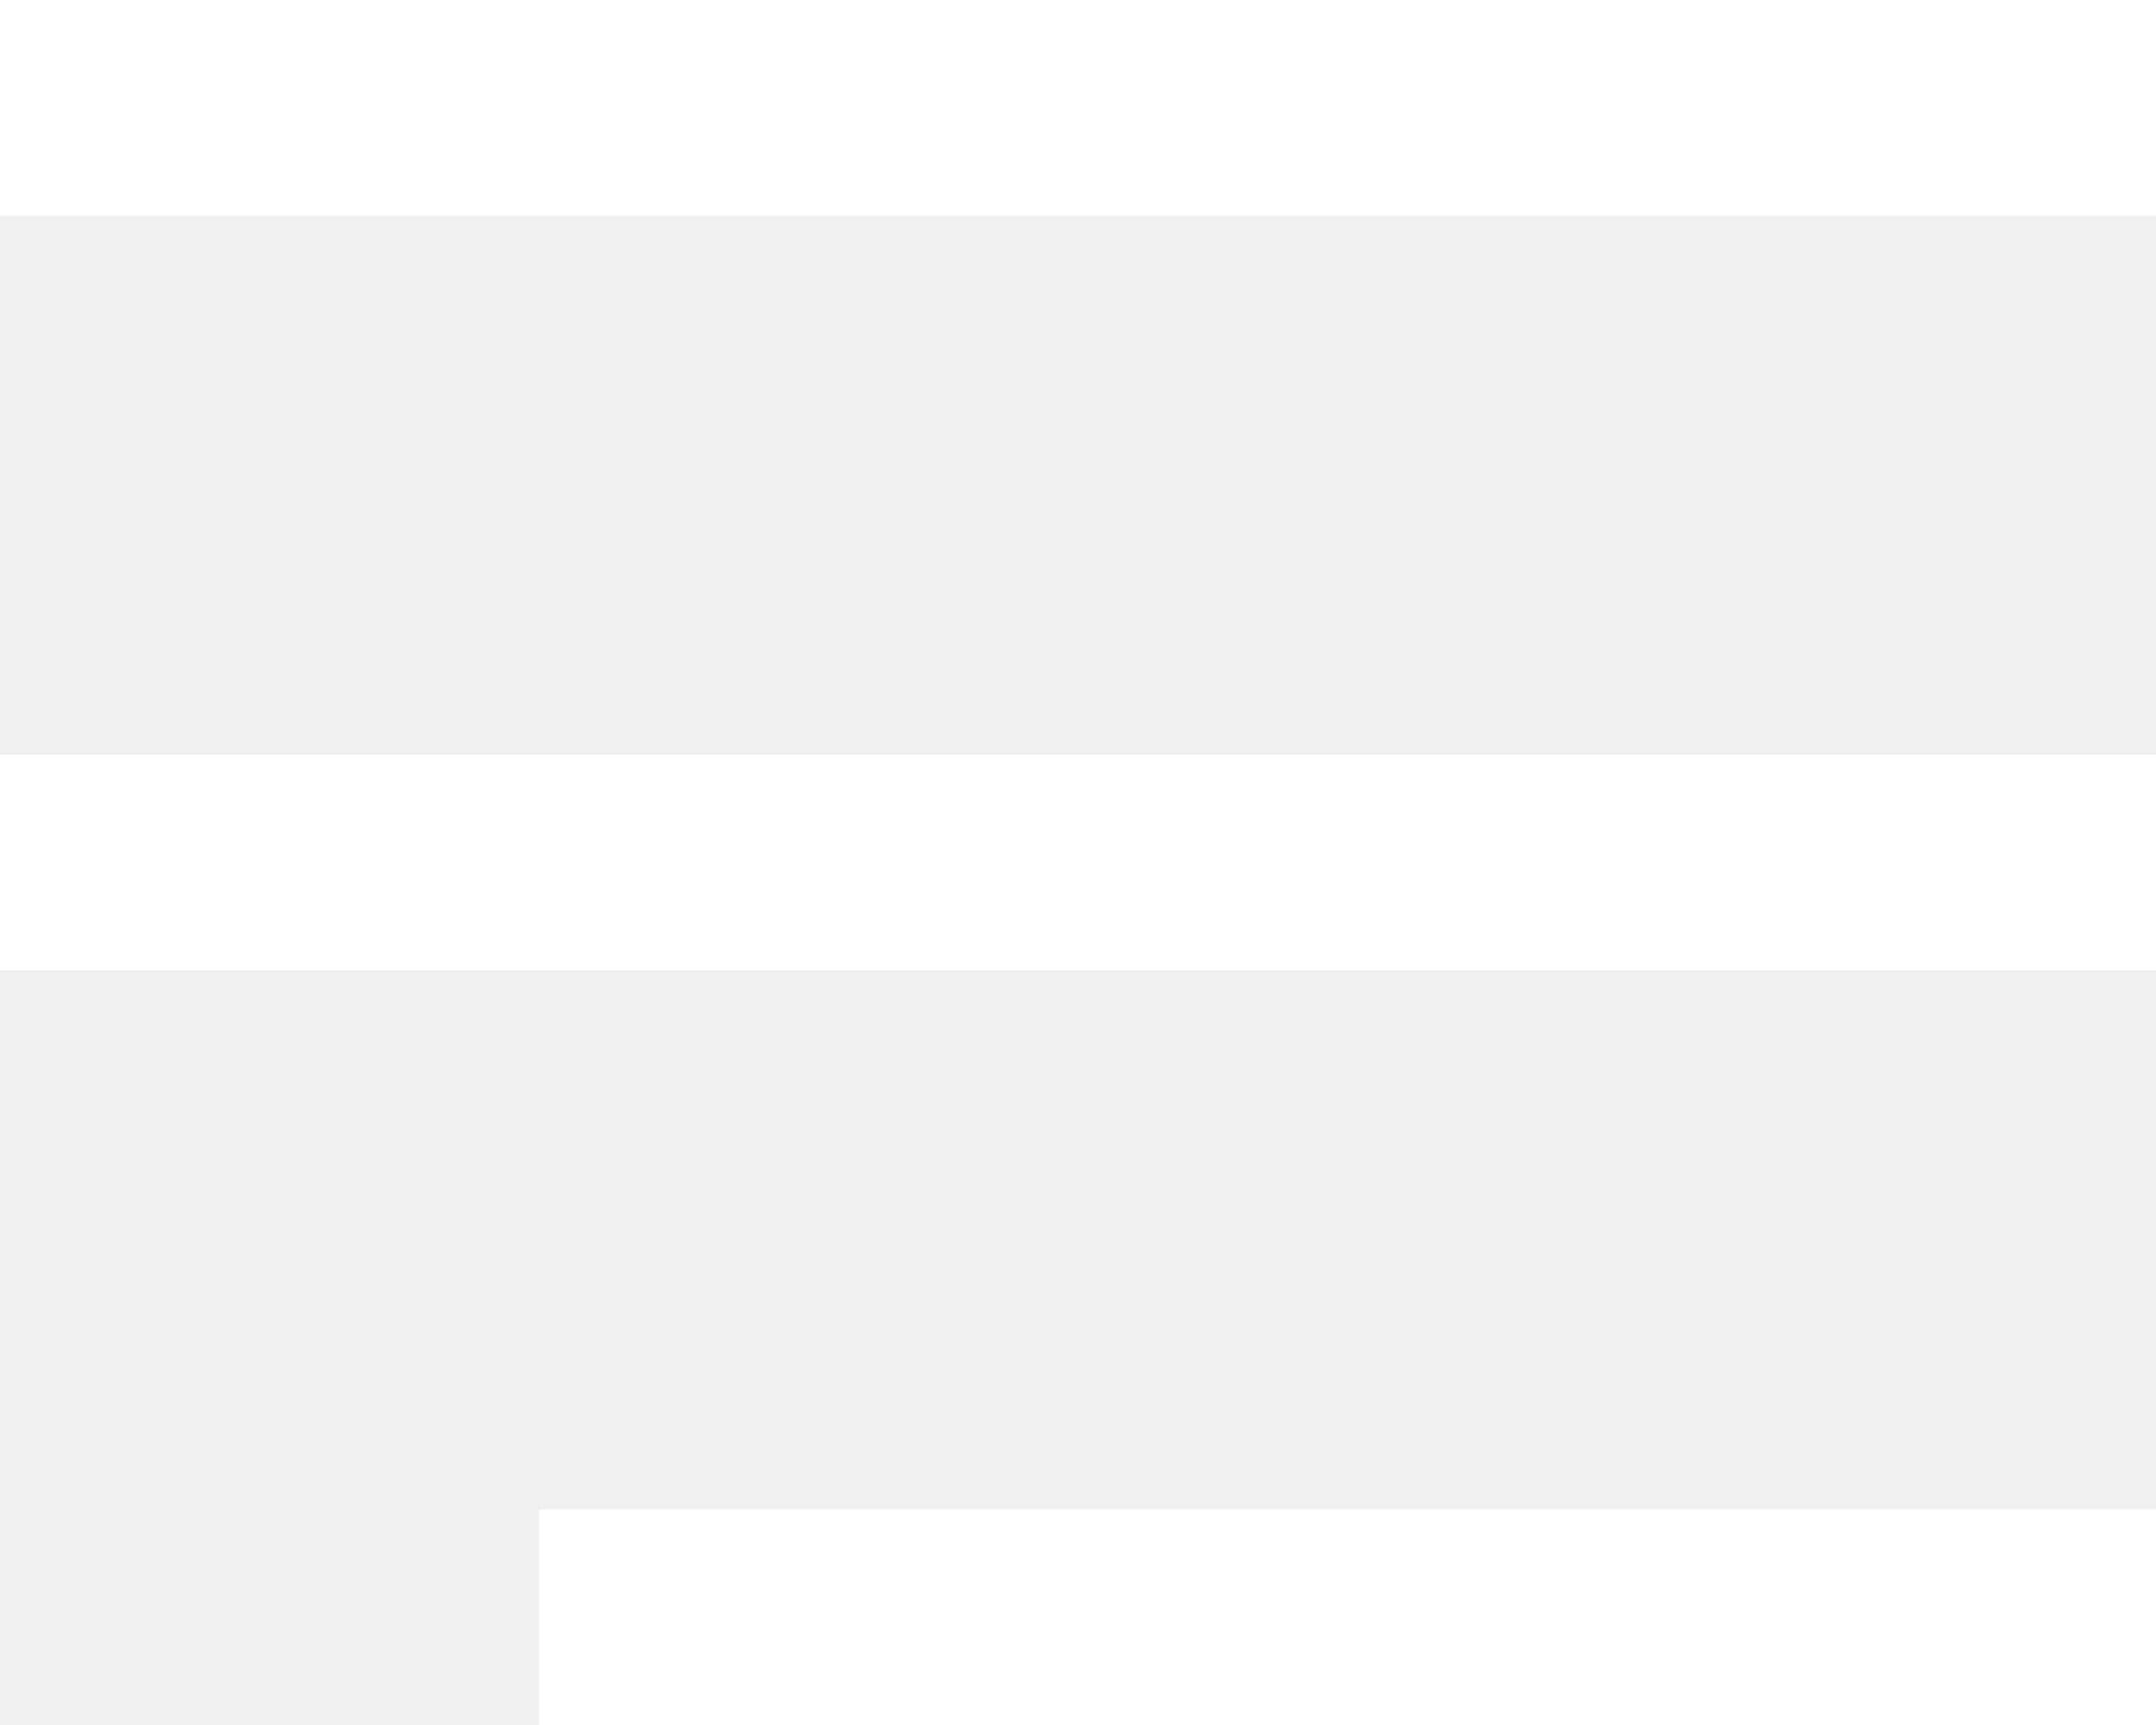
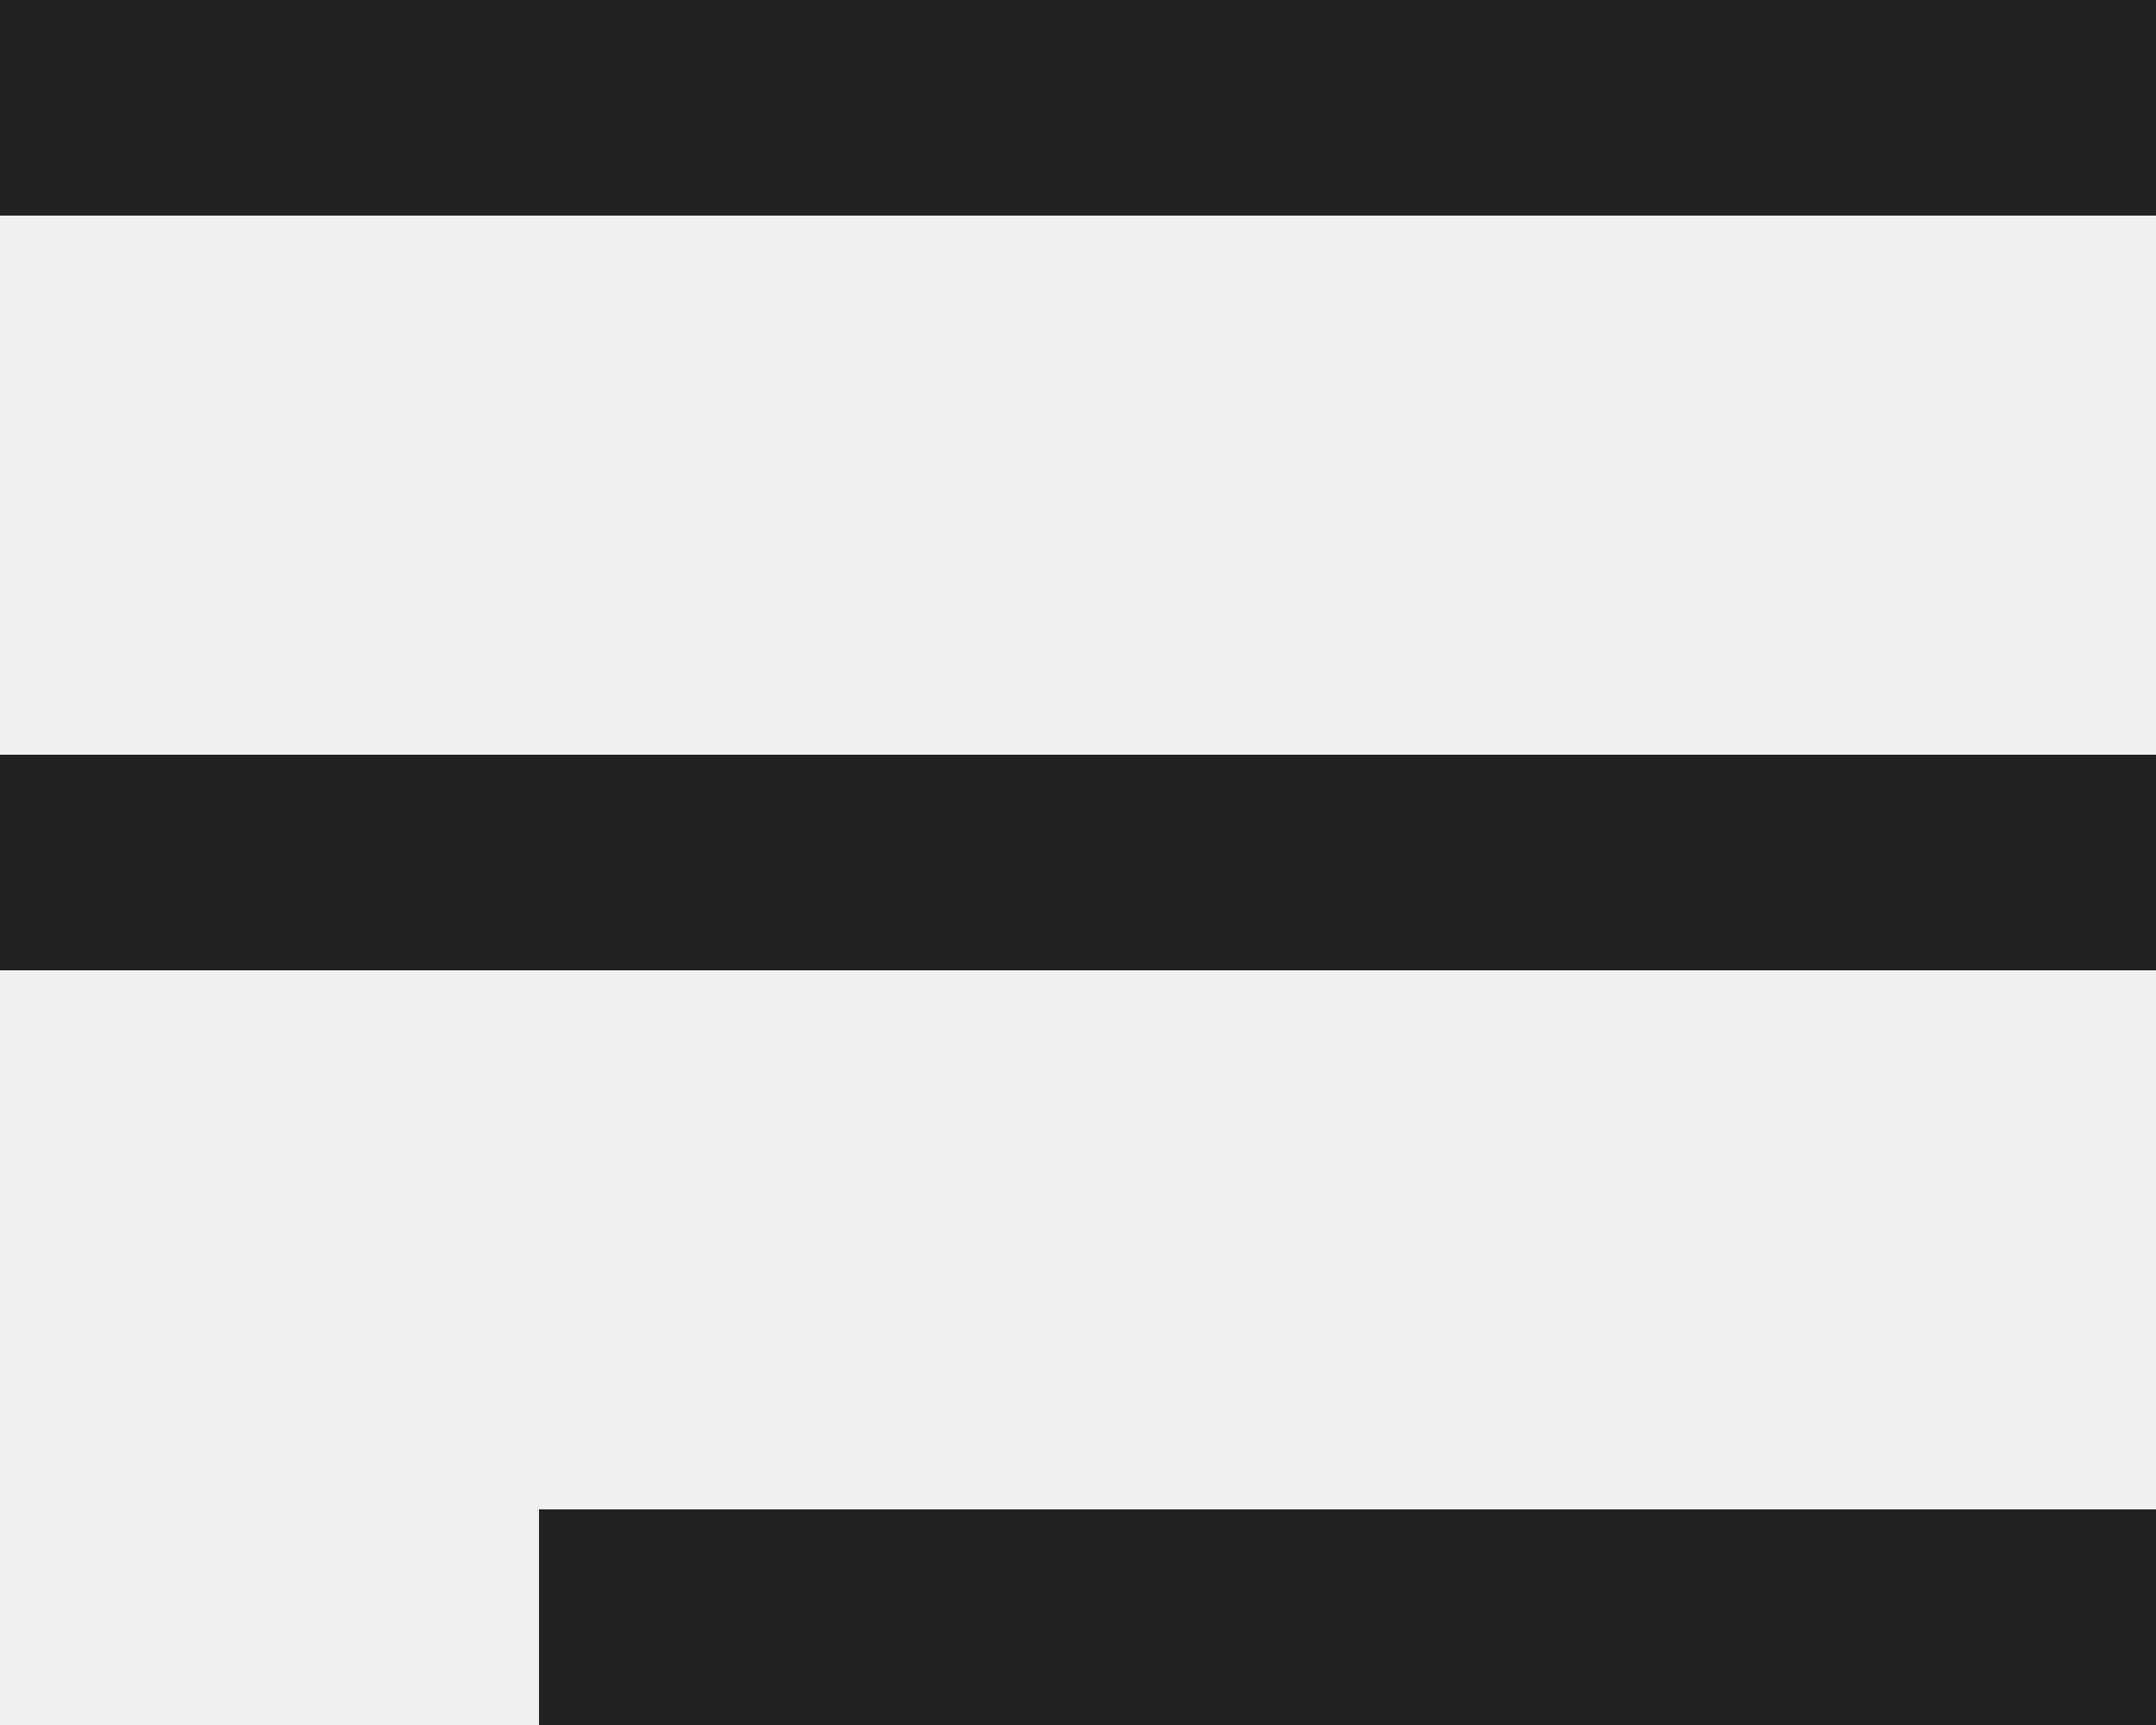
<svg xmlns="http://www.w3.org/2000/svg" width="20" height="16" viewBox="0 0 20 16" fill="none">
-   <rect width="20" height="2" fill="white" />
-   <rect y="7" width="20" height="2" fill="white" />
-   <rect x="5" y="14" width="15" height="2" fill="white" />
+   <rect width="20" height="2" fill="#222222" />
+   <rect y="7" width="20" height="2" fill="#222222" />
+   <rect x="5" y="14" width="15" height="2" fill="#222222" />
</svg>
